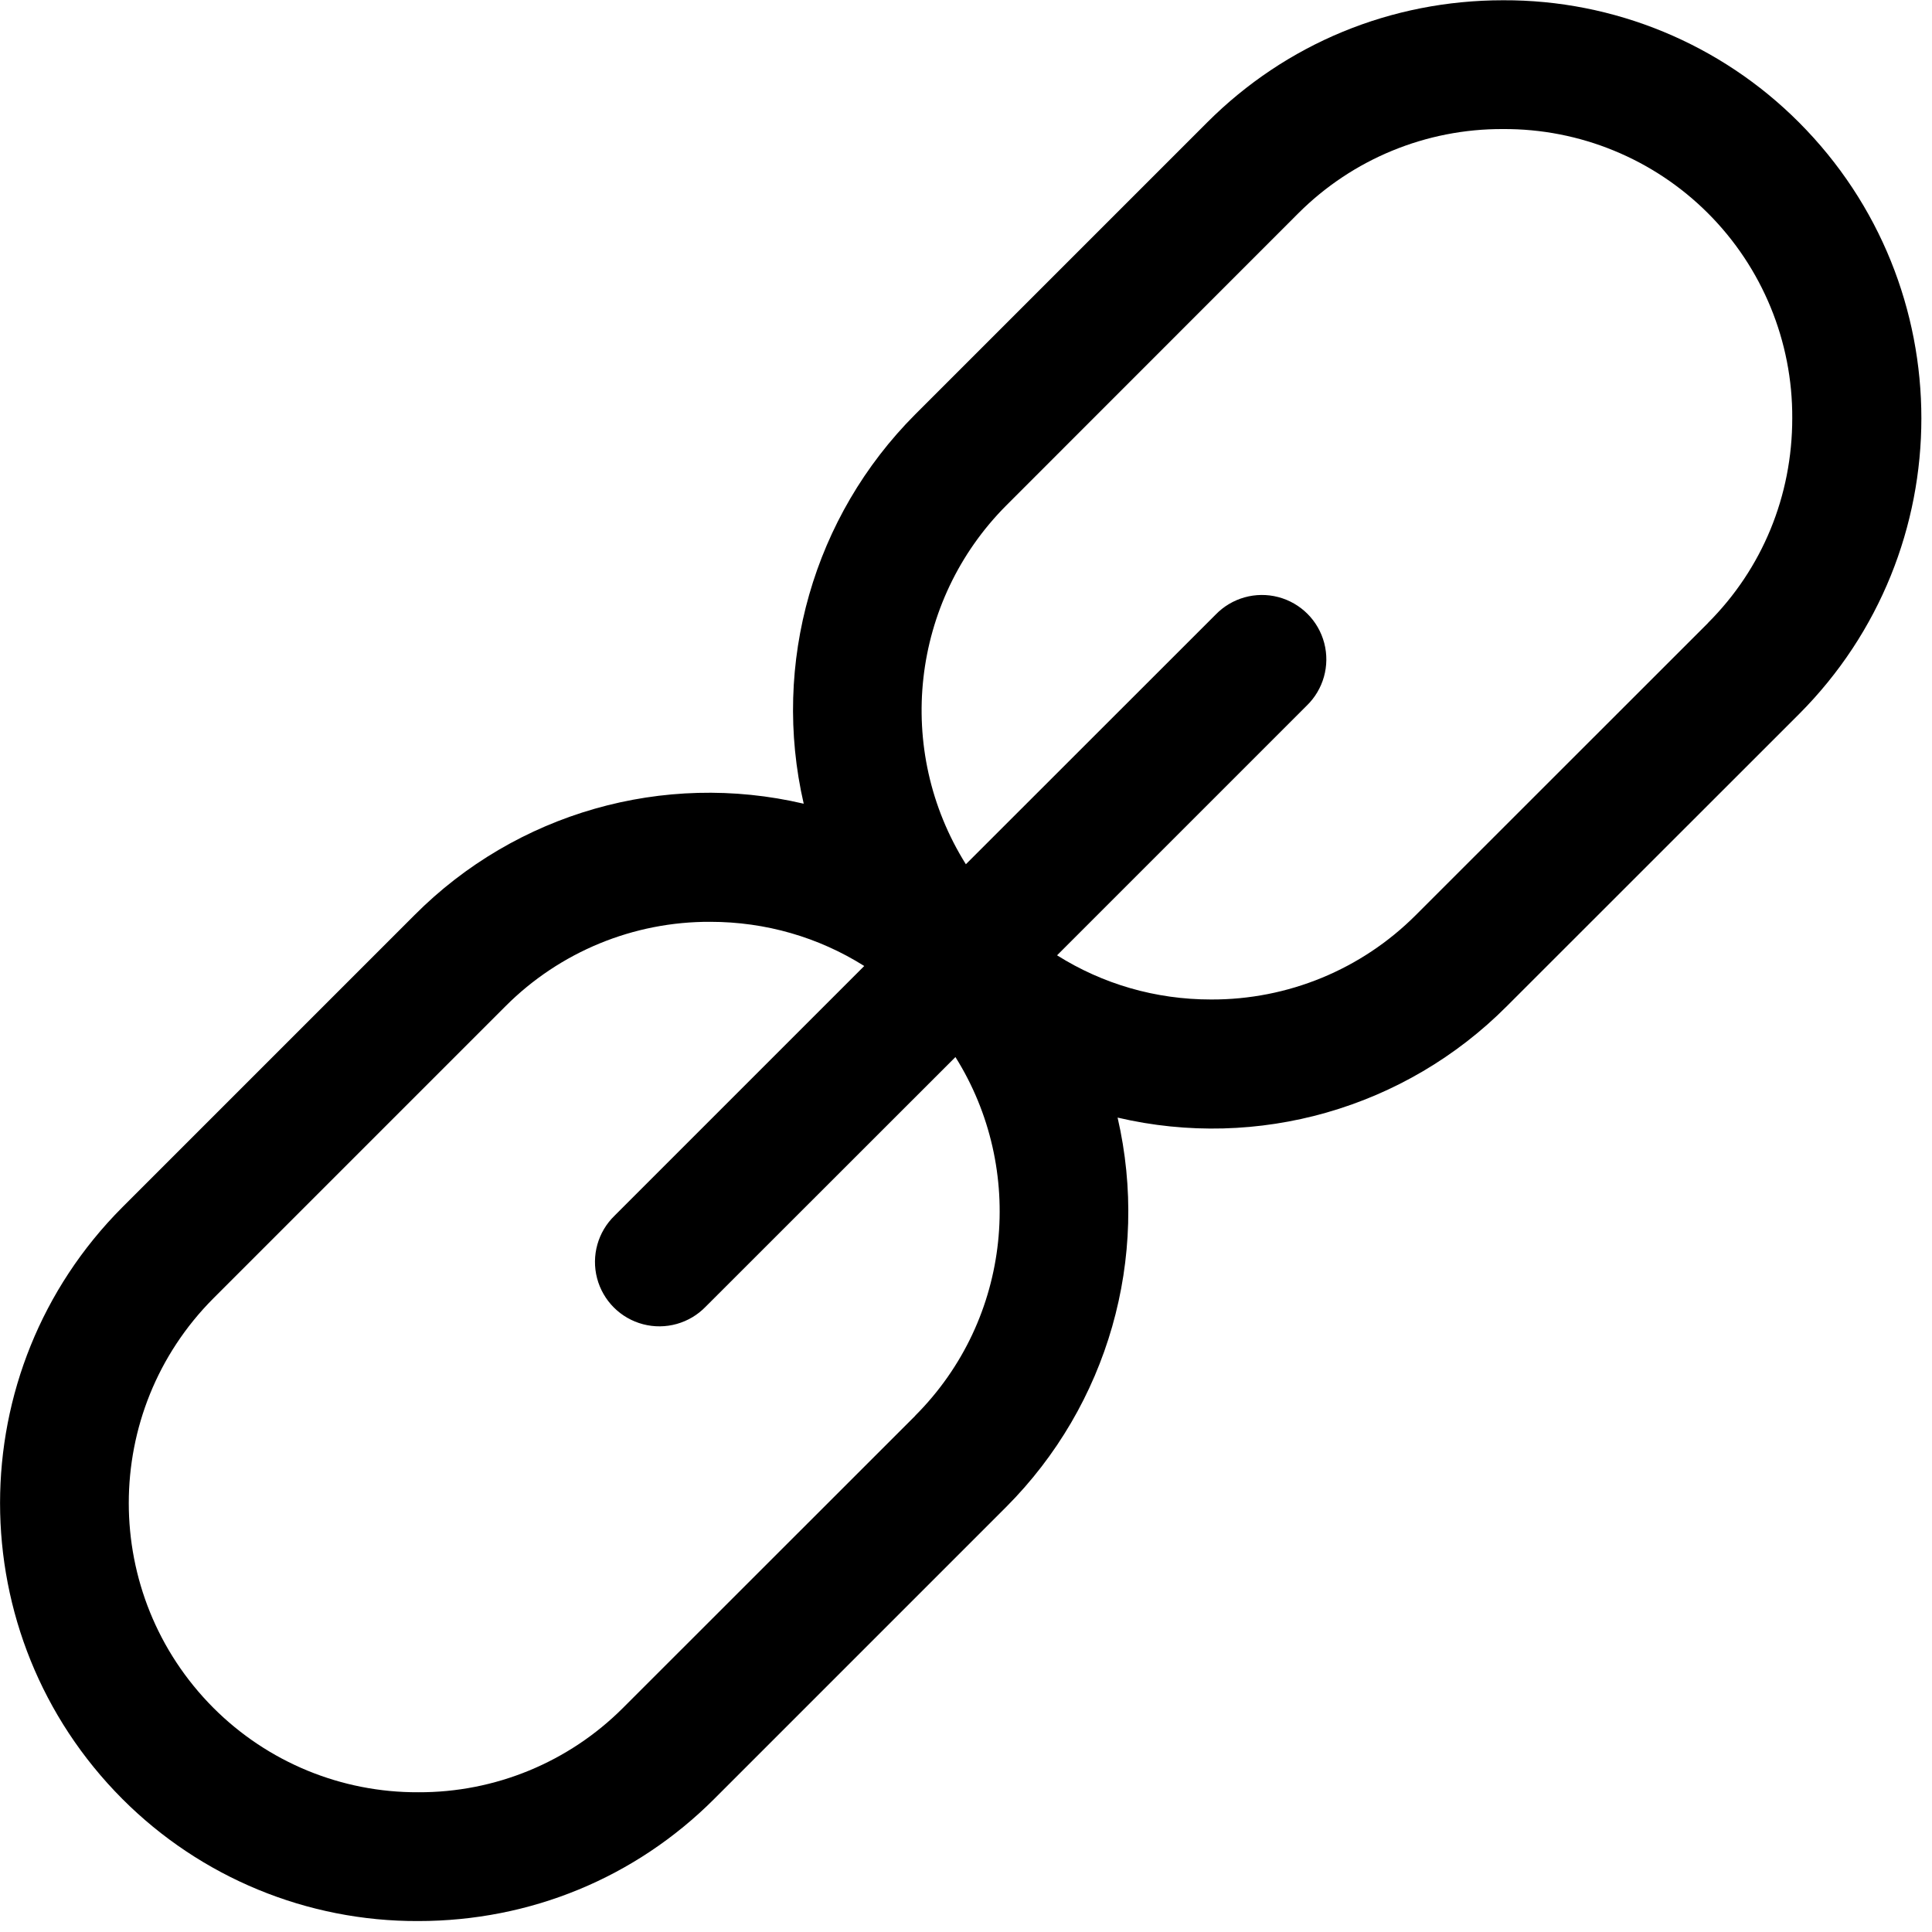
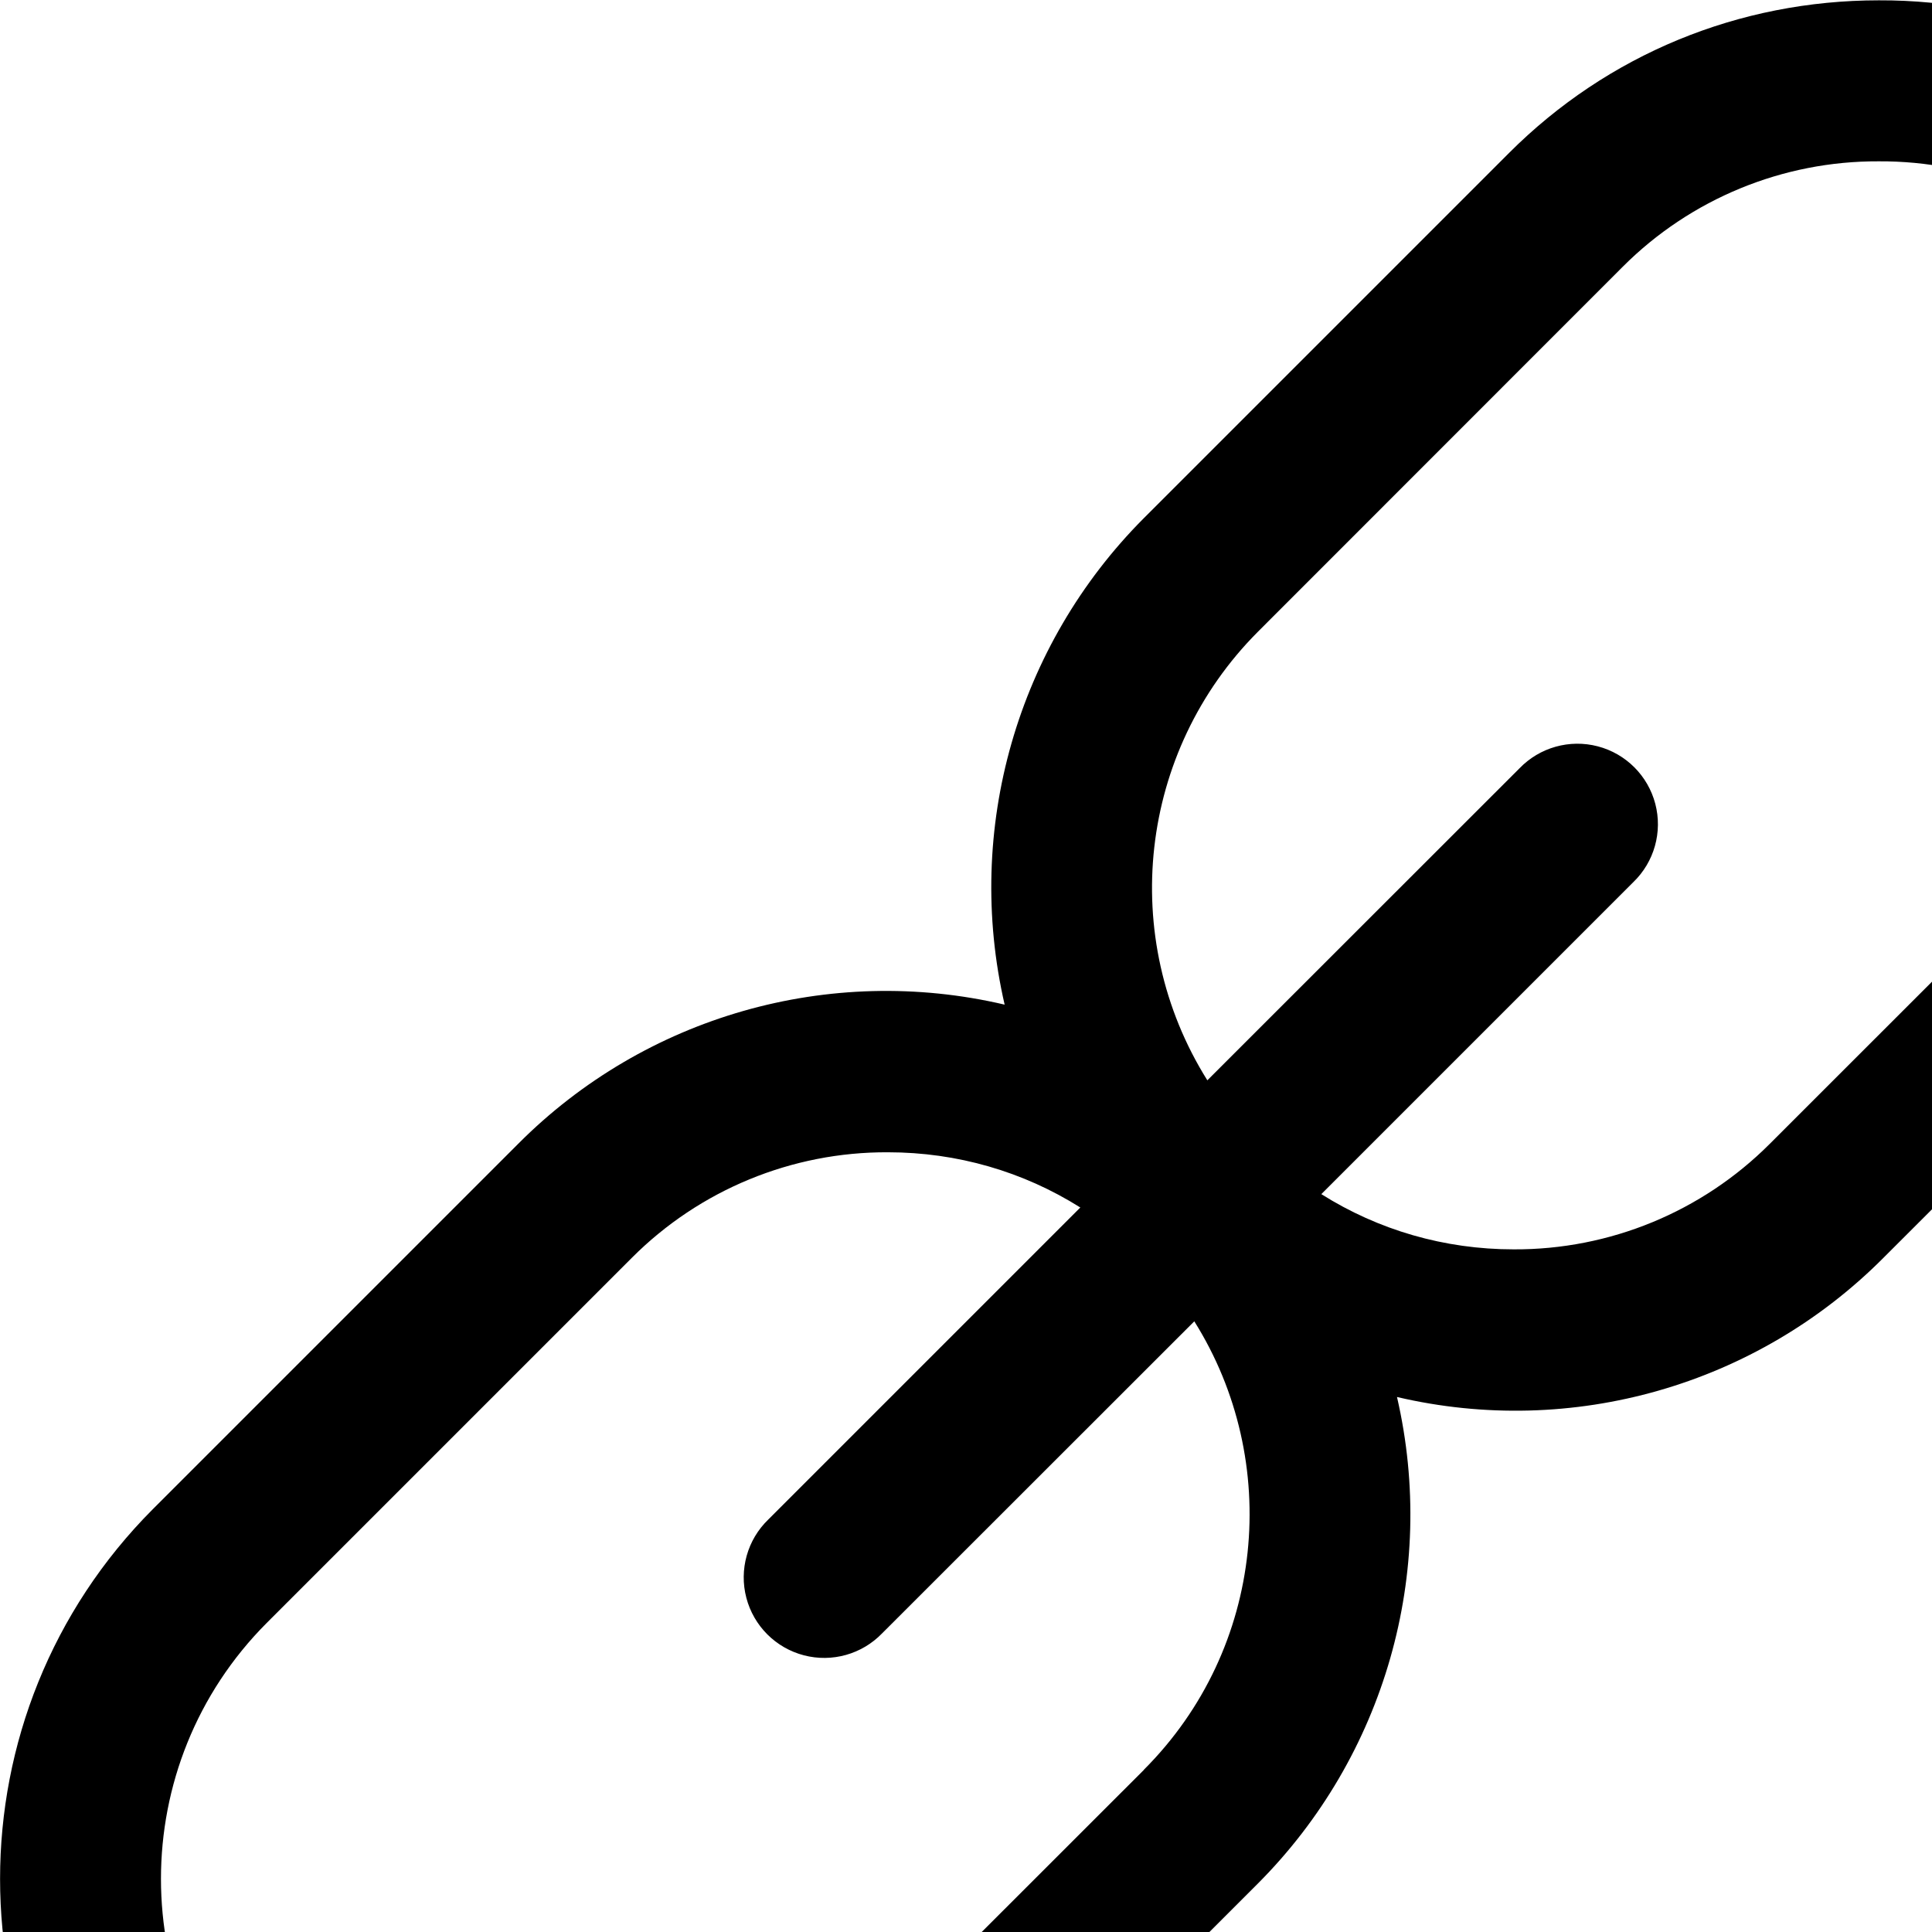
- <svg xmlns="http://www.w3.org/2000/svg" width="15" height="15">
+ <svg xmlns="http://www.w3.org/2000/svg" width="12" height="12">
  <path d="M13.967.95A3.226 3.226 0 0 0 11.67.002c-.87 0-1.686.337-2.297.948L7.105 3.218A3.247 3.247 0 0 0 6.24 6.24a3.225 3.225 0 0 0-3.022.865L.95 9.373a3.253 3.253 0 0 0 0 4.594 3.226 3.226 0 0 0 2.297.948c.87 0 1.686-.336 2.298-.948L7.812 11.7a3.247 3.247 0 0 0 .865-3.023 3.225 3.225 0 0 0 3.022-.865l2.268-2.267a3.252 3.252 0 0 0 0-4.595zM7.105 10.993L4.837 13.26a2.233 2.233 0 0 1-1.59.655 2.233 2.233 0 0 1-1.59-.655 2.252 2.252 0 0 1 0-3.18l2.268-2.268a2.232 2.232 0 0 1 1.59-.655c.43 0 .841.12 1.195.343L4.772 9.438a.5.5 0 1 0 .707.707l1.939-1.938c.545.868.442 2.03-.313 2.785zm6.155-6.155l-2.268 2.267a2.233 2.233 0 0 1-1.59.655c-.431 0-.841-.12-1.195-.343l1.938-1.938a.5.5 0 1 0-.707-.707L7.499 6.71a2.252 2.252 0 0 1 .313-2.785l2.267-2.268a2.233 2.233 0 0 1 1.59-.655 2.233 2.233 0 0 1 2.246 2.245c0 .603-.232 1.168-.655 1.59z" fill="#000" fill-rule="evenodd" />
</svg>
